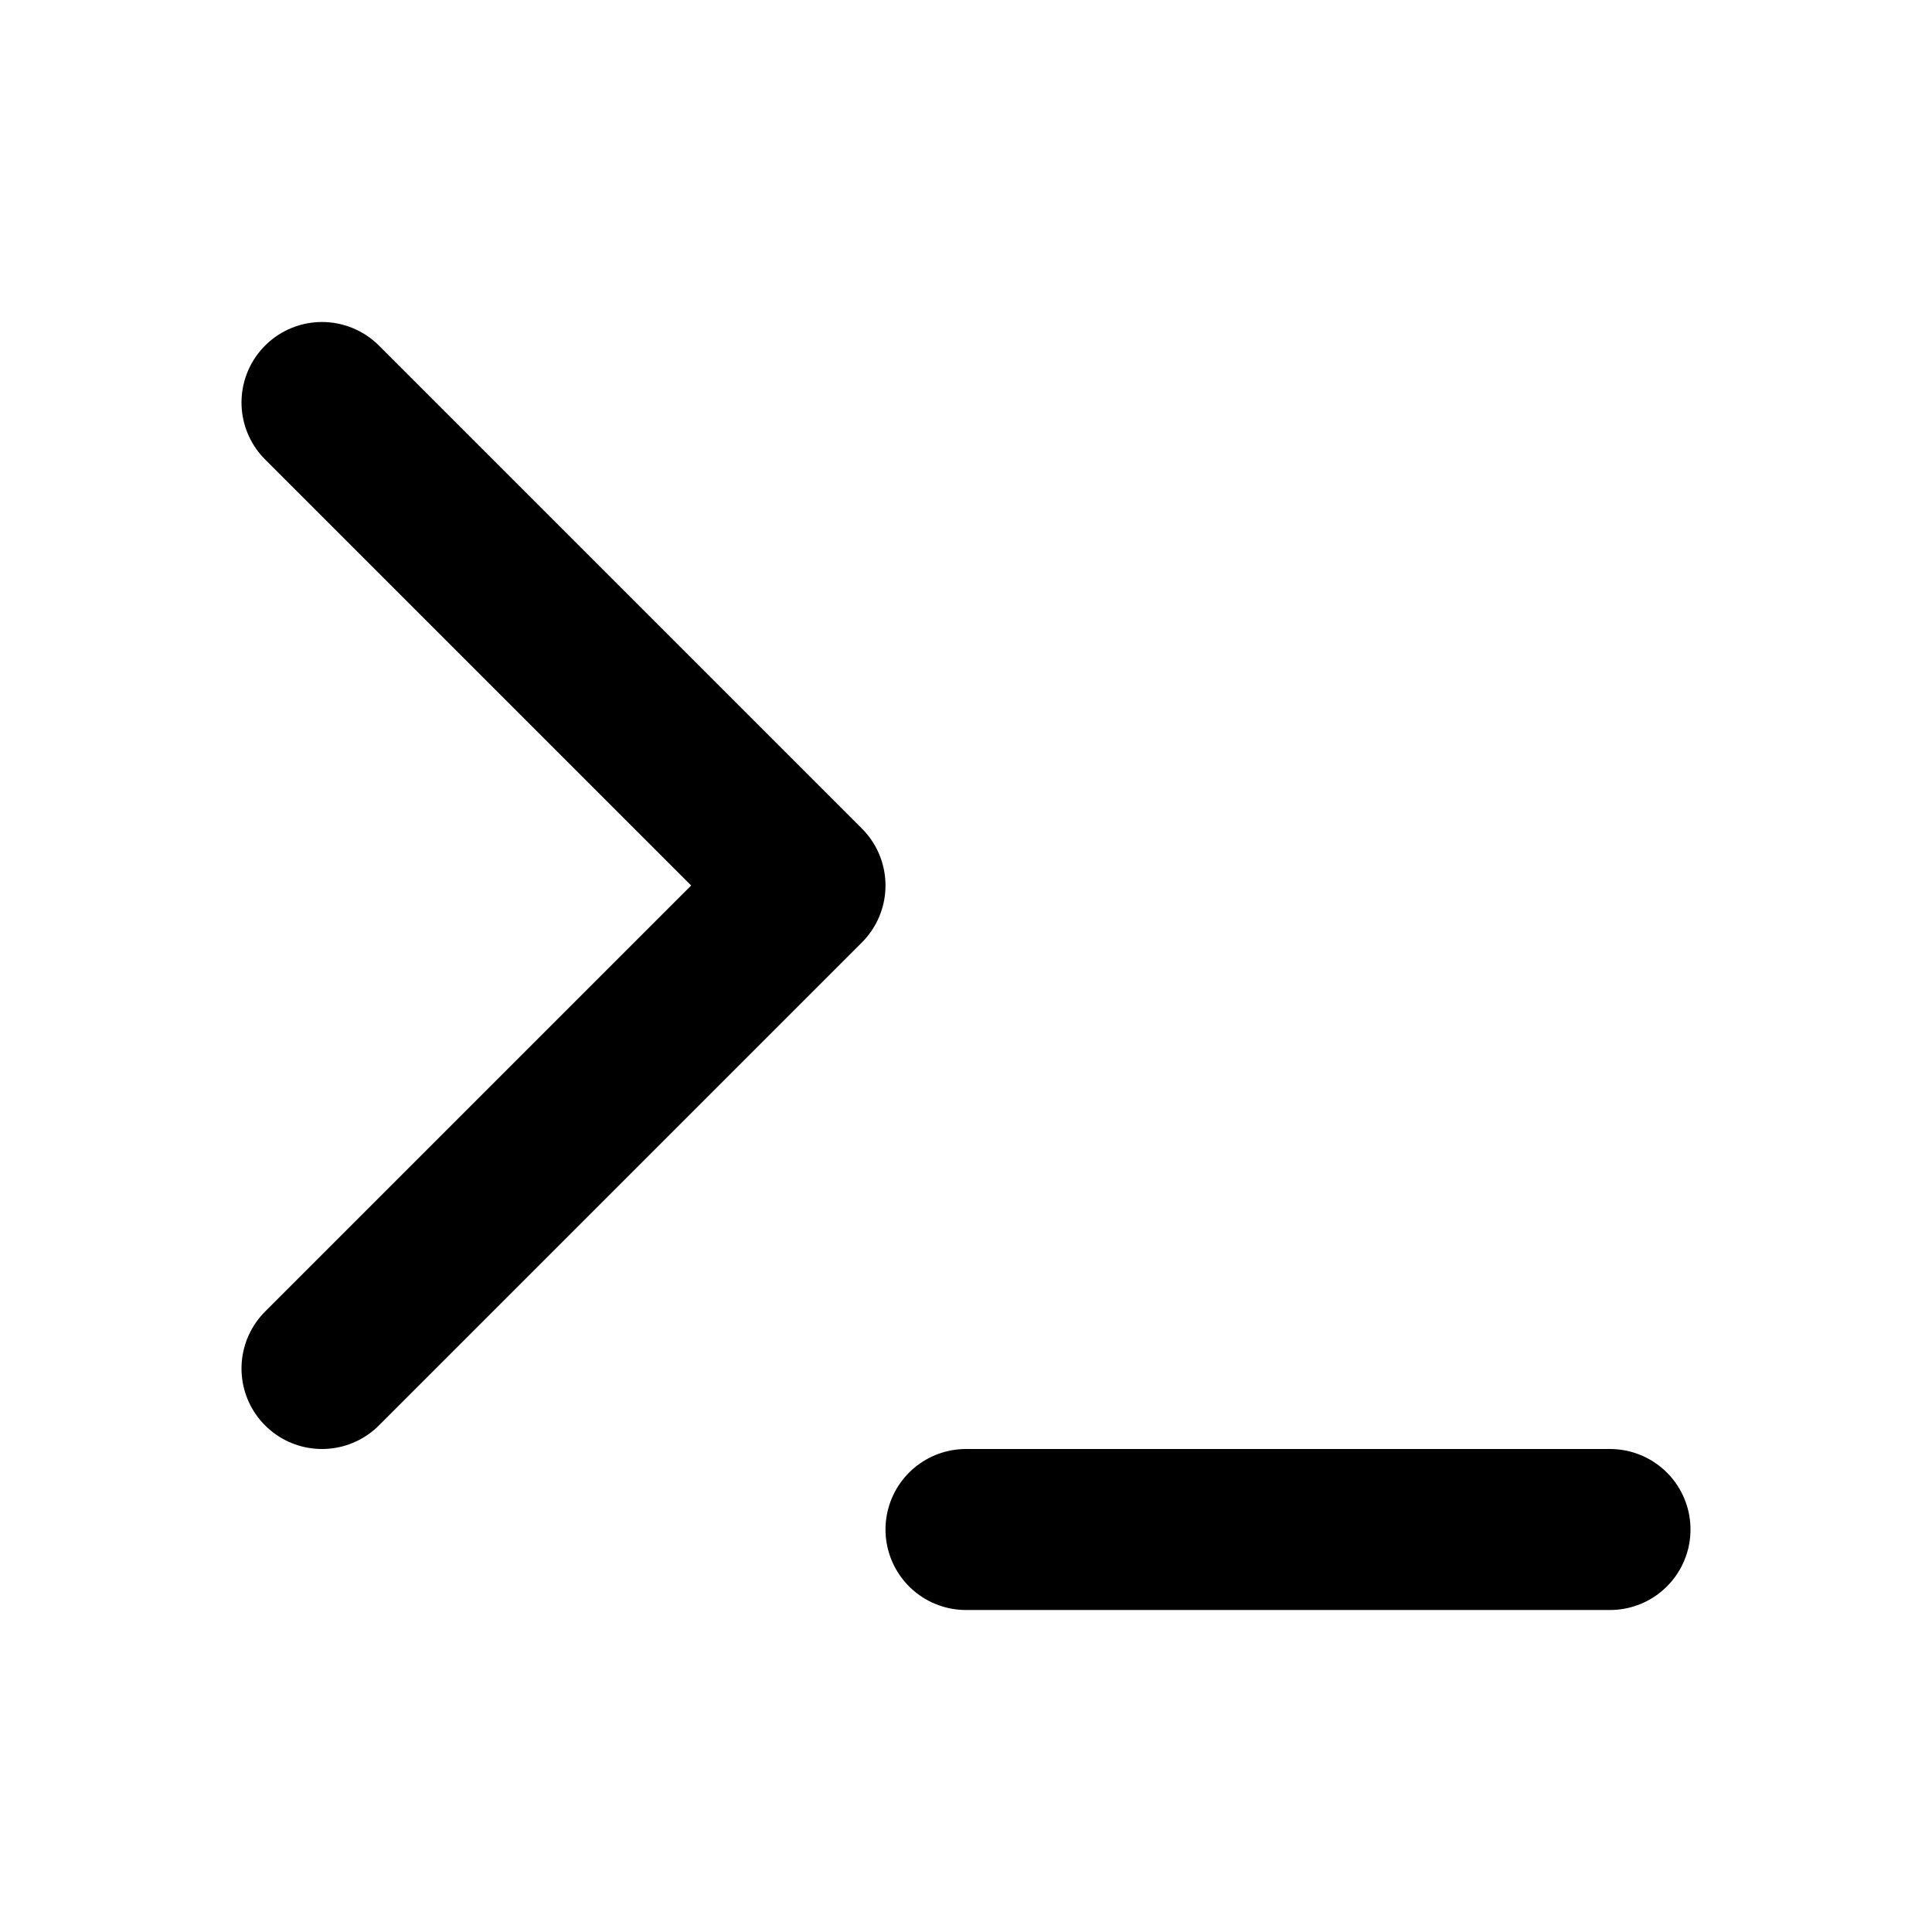
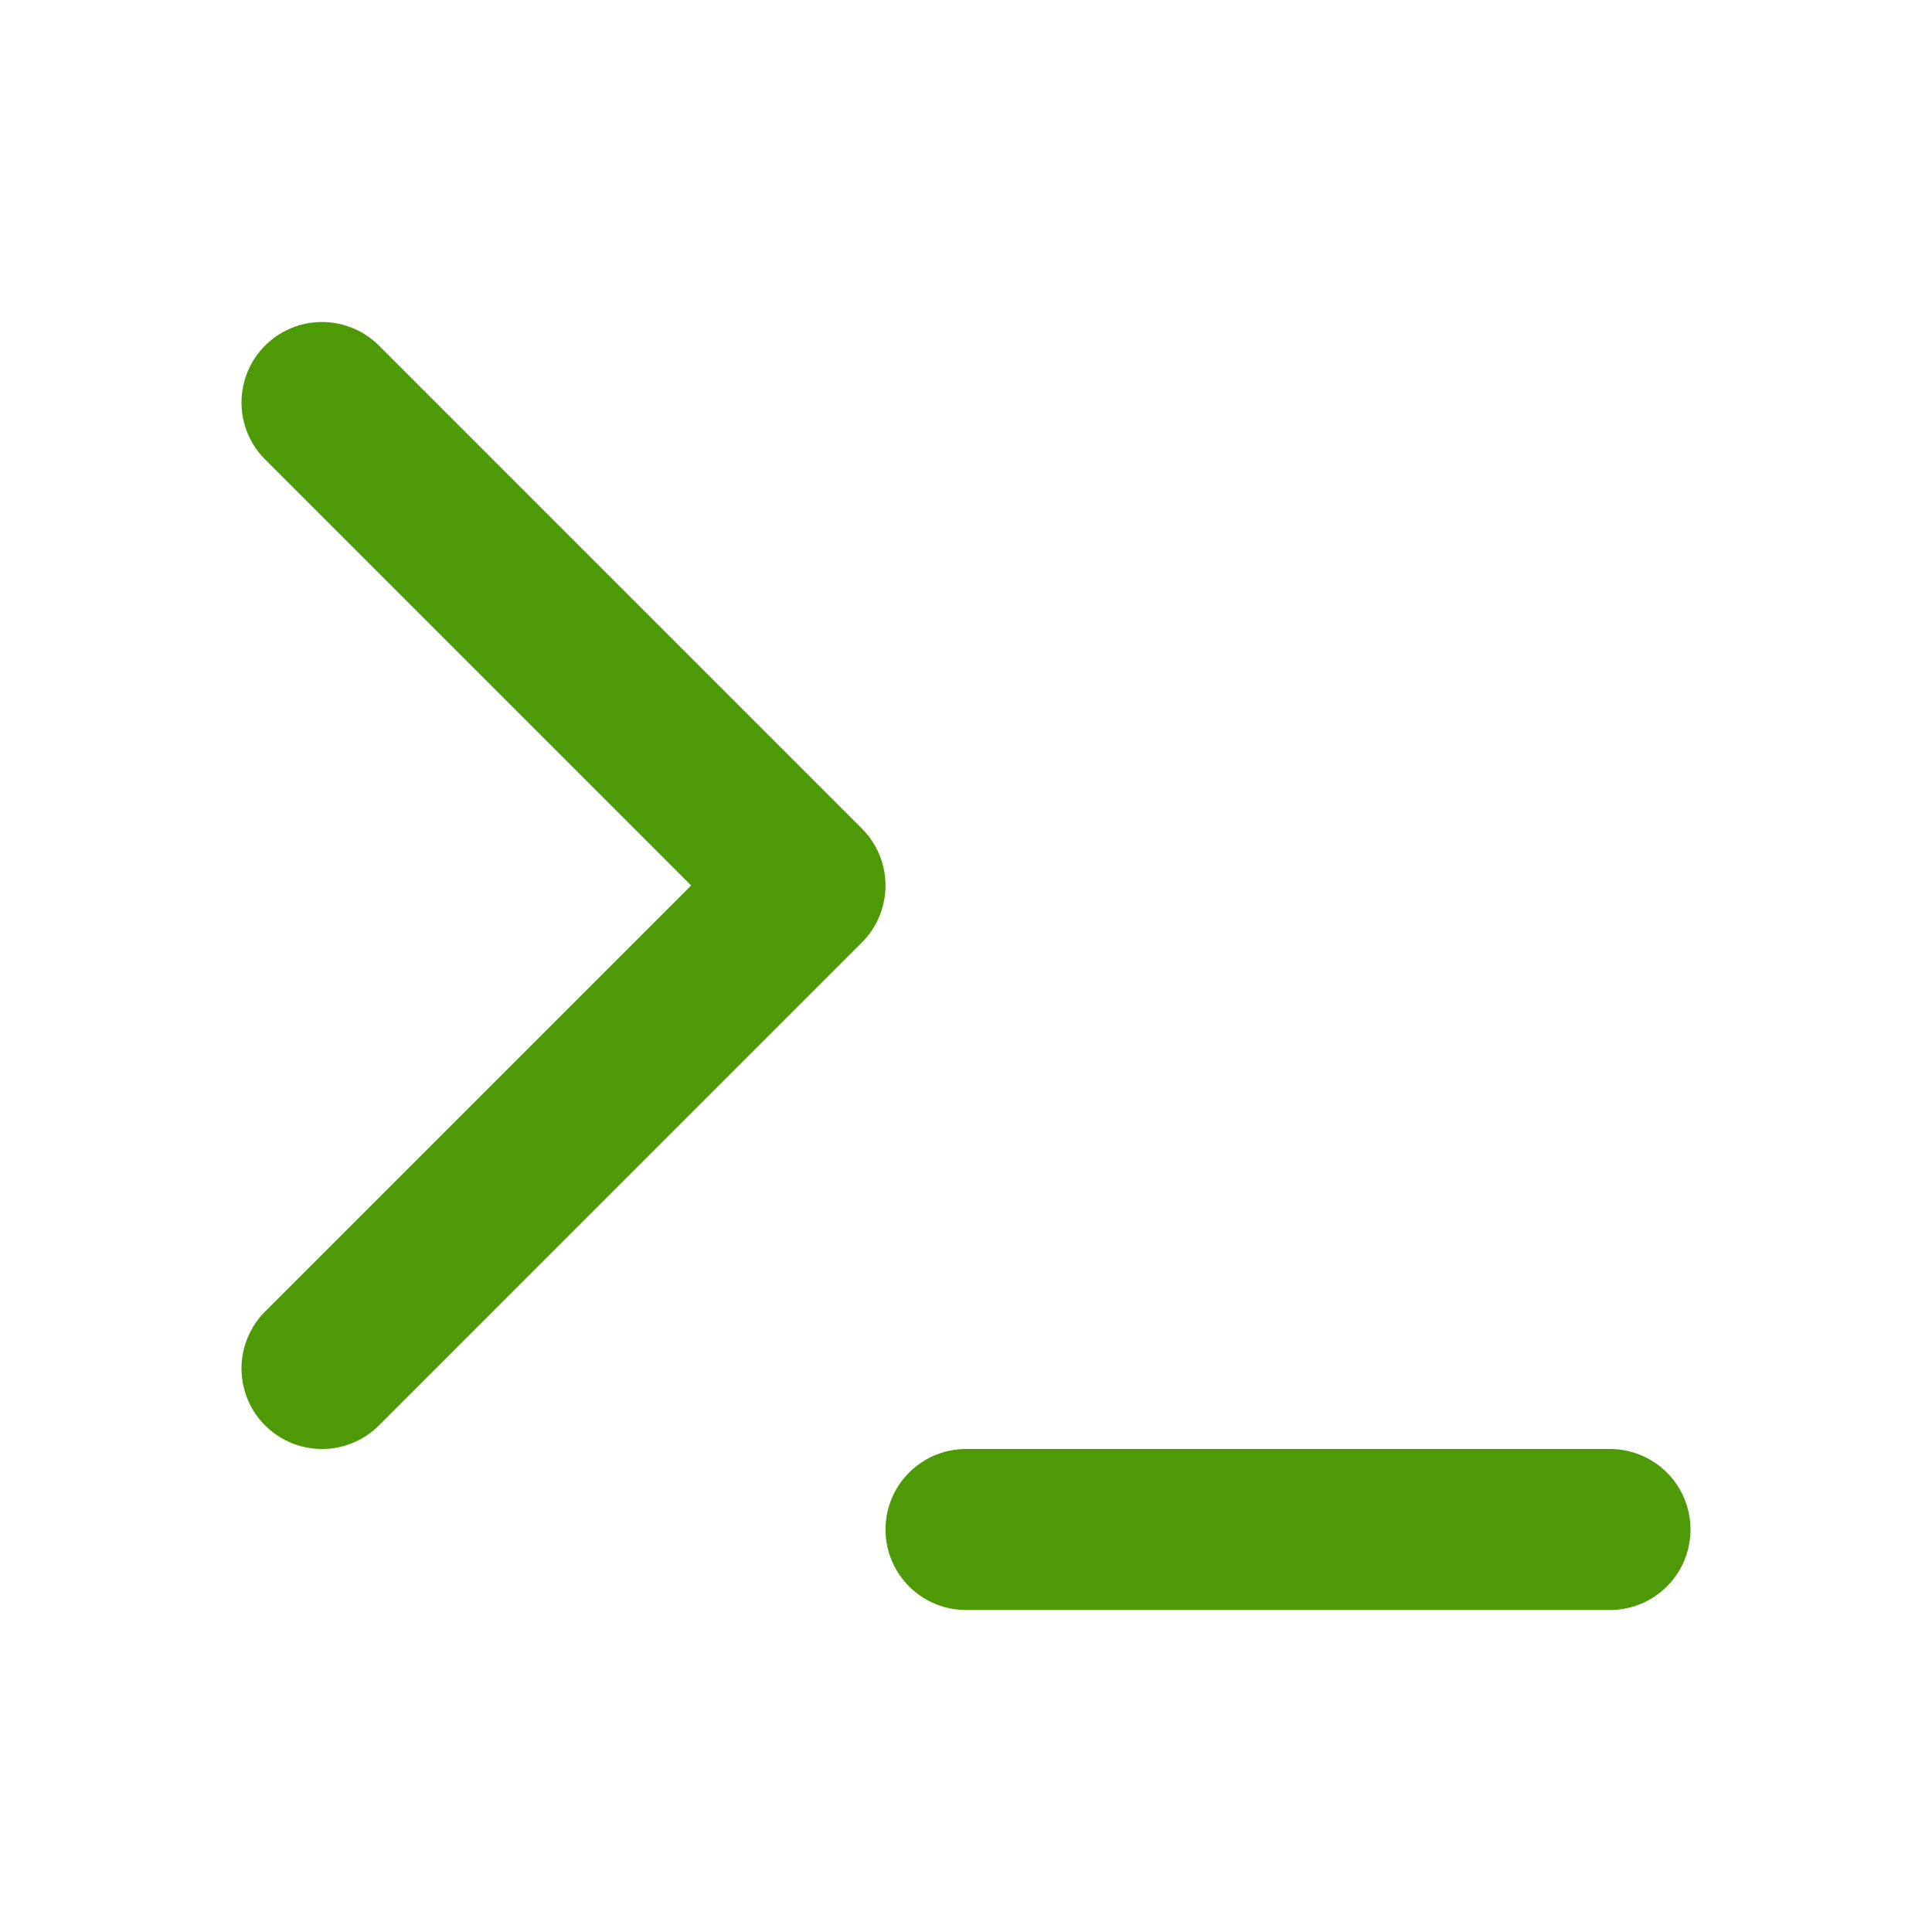
- <svg xmlns="http://www.w3.org/2000/svg" viewBox="0 0 24 24" fill="none" stroke="currentColor" stroke-width="2" stroke-linecap="round" stroke-linejoin="round">
+ <svg xmlns="http://www.w3.org/2000/svg" viewBox="0 0 24 24" fill="none" stroke="#4E9A06" stroke-width="2" stroke-linecap="round" stroke-linejoin="round">
  <polyline points="4 17 10 11 4 5" />
  <line x1="12" y1="19" x2="20" y2="19" />
</svg>
